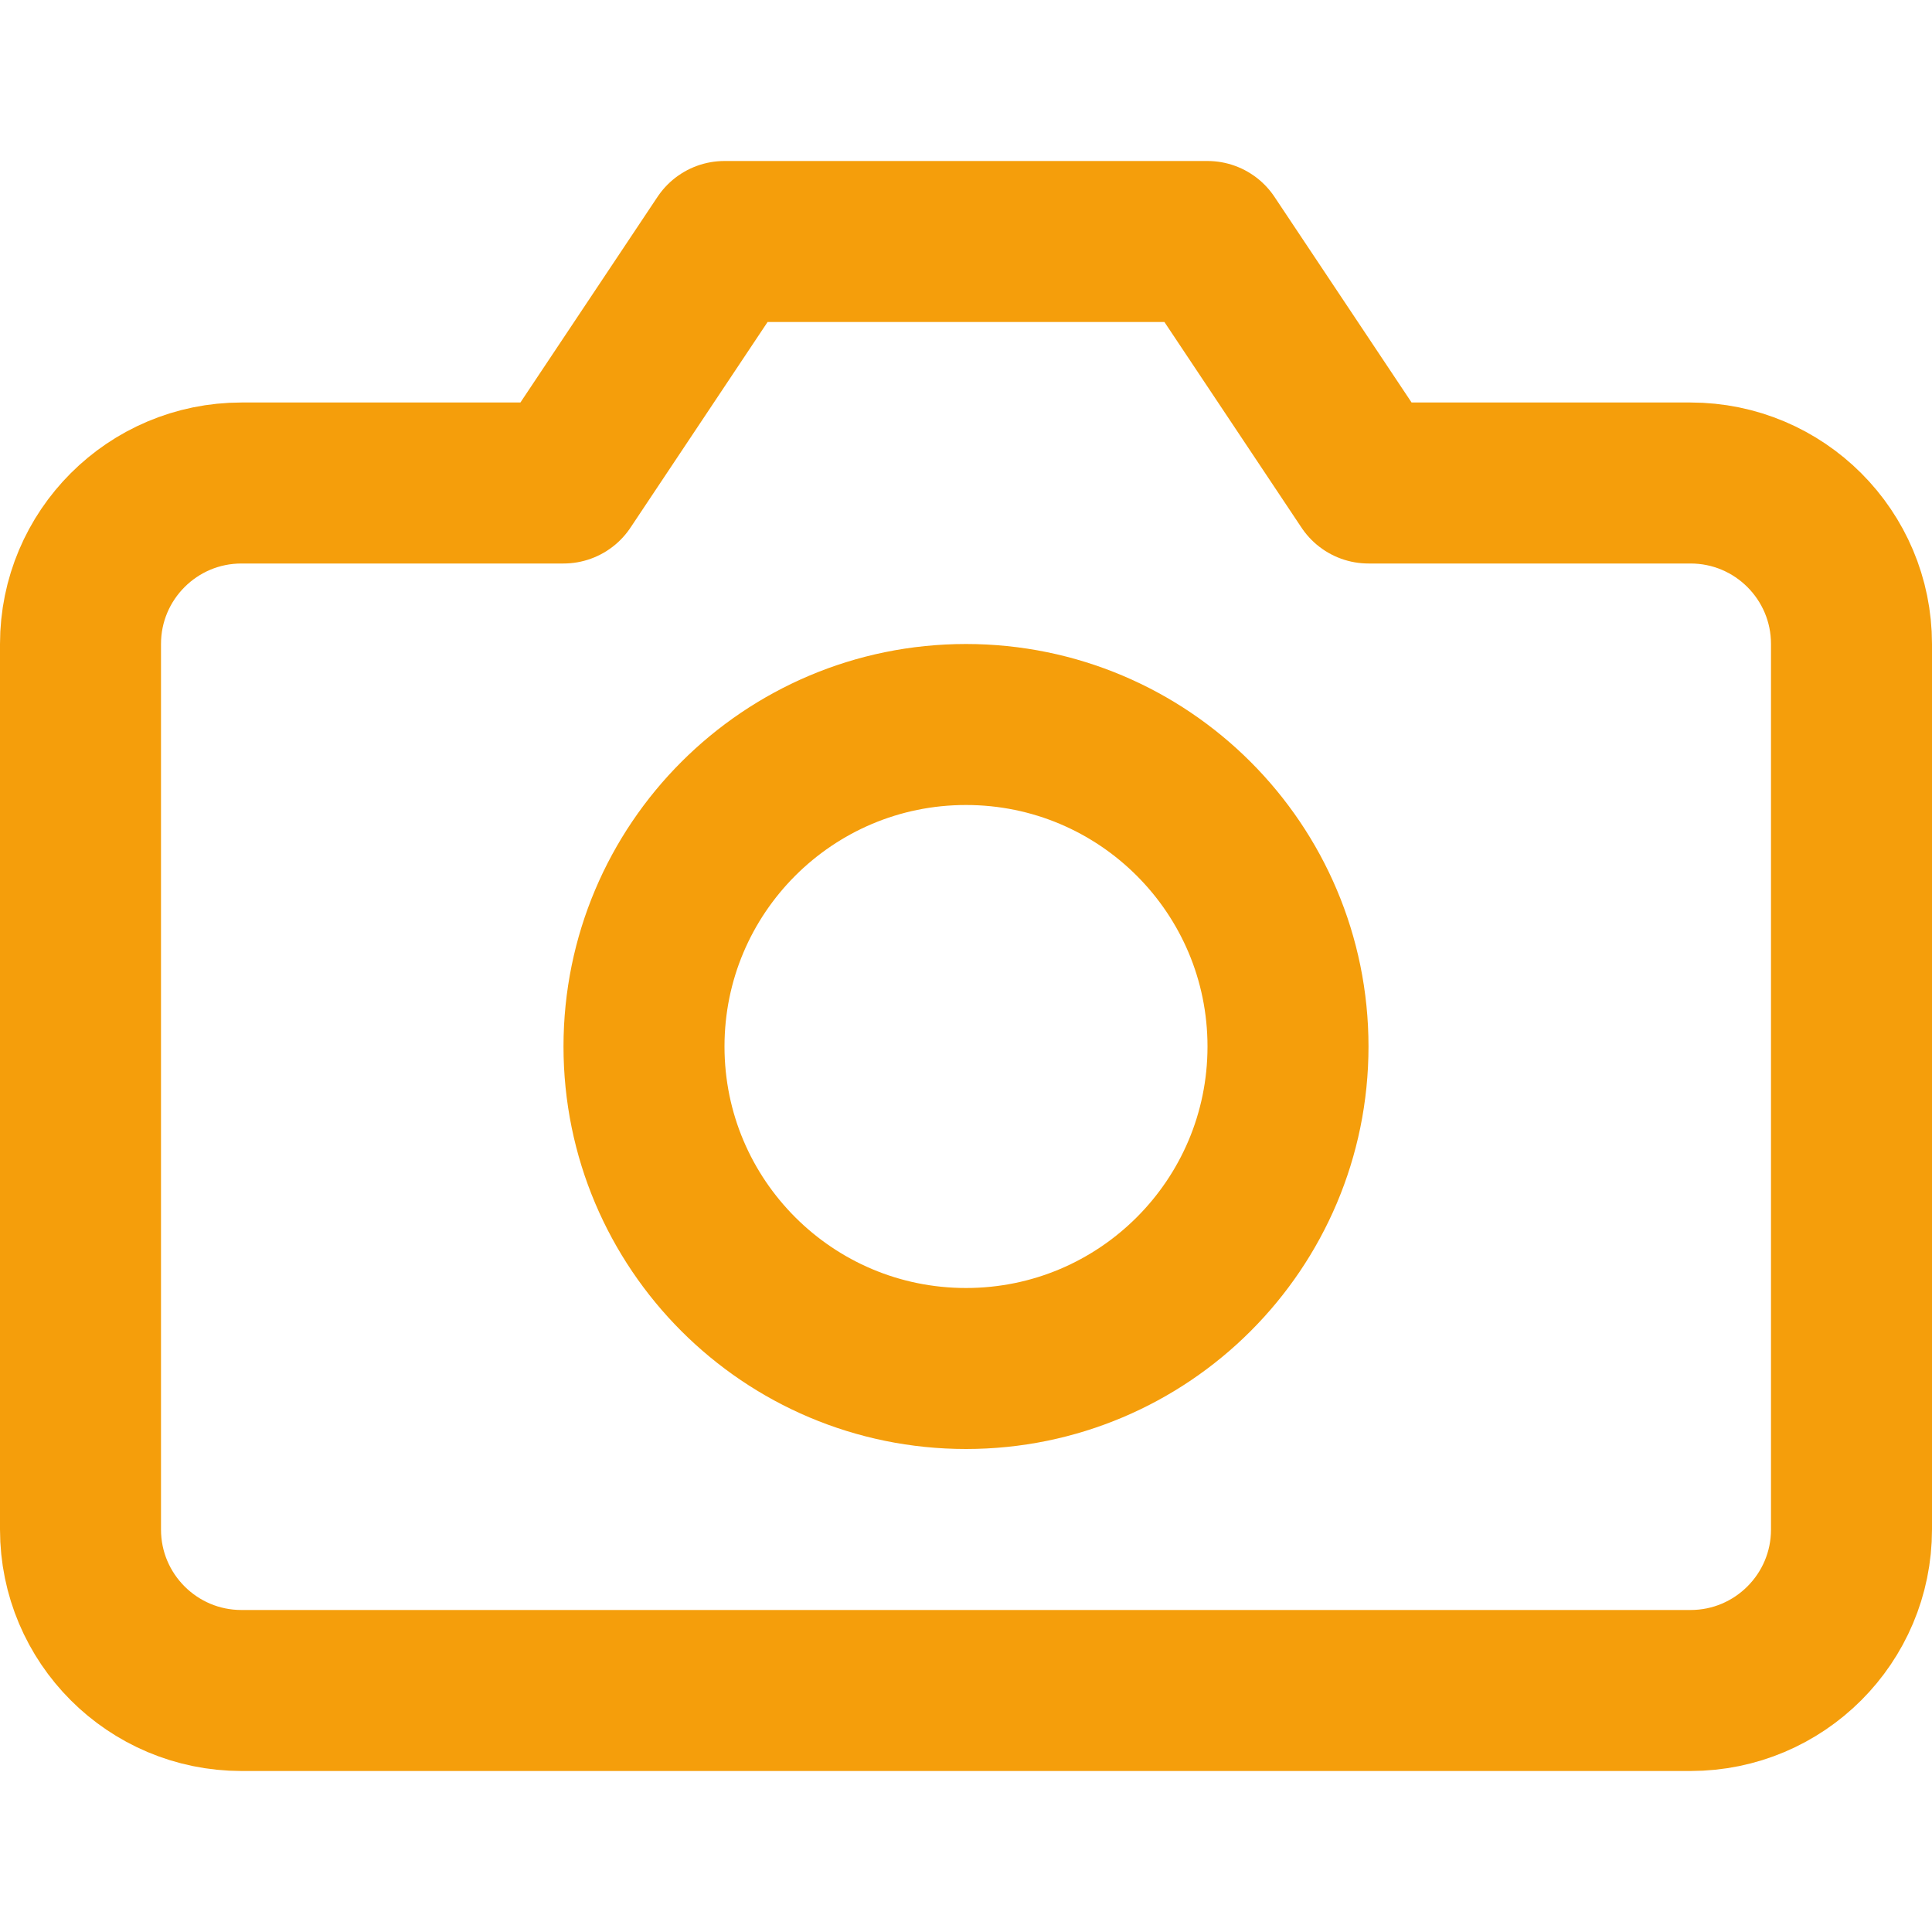
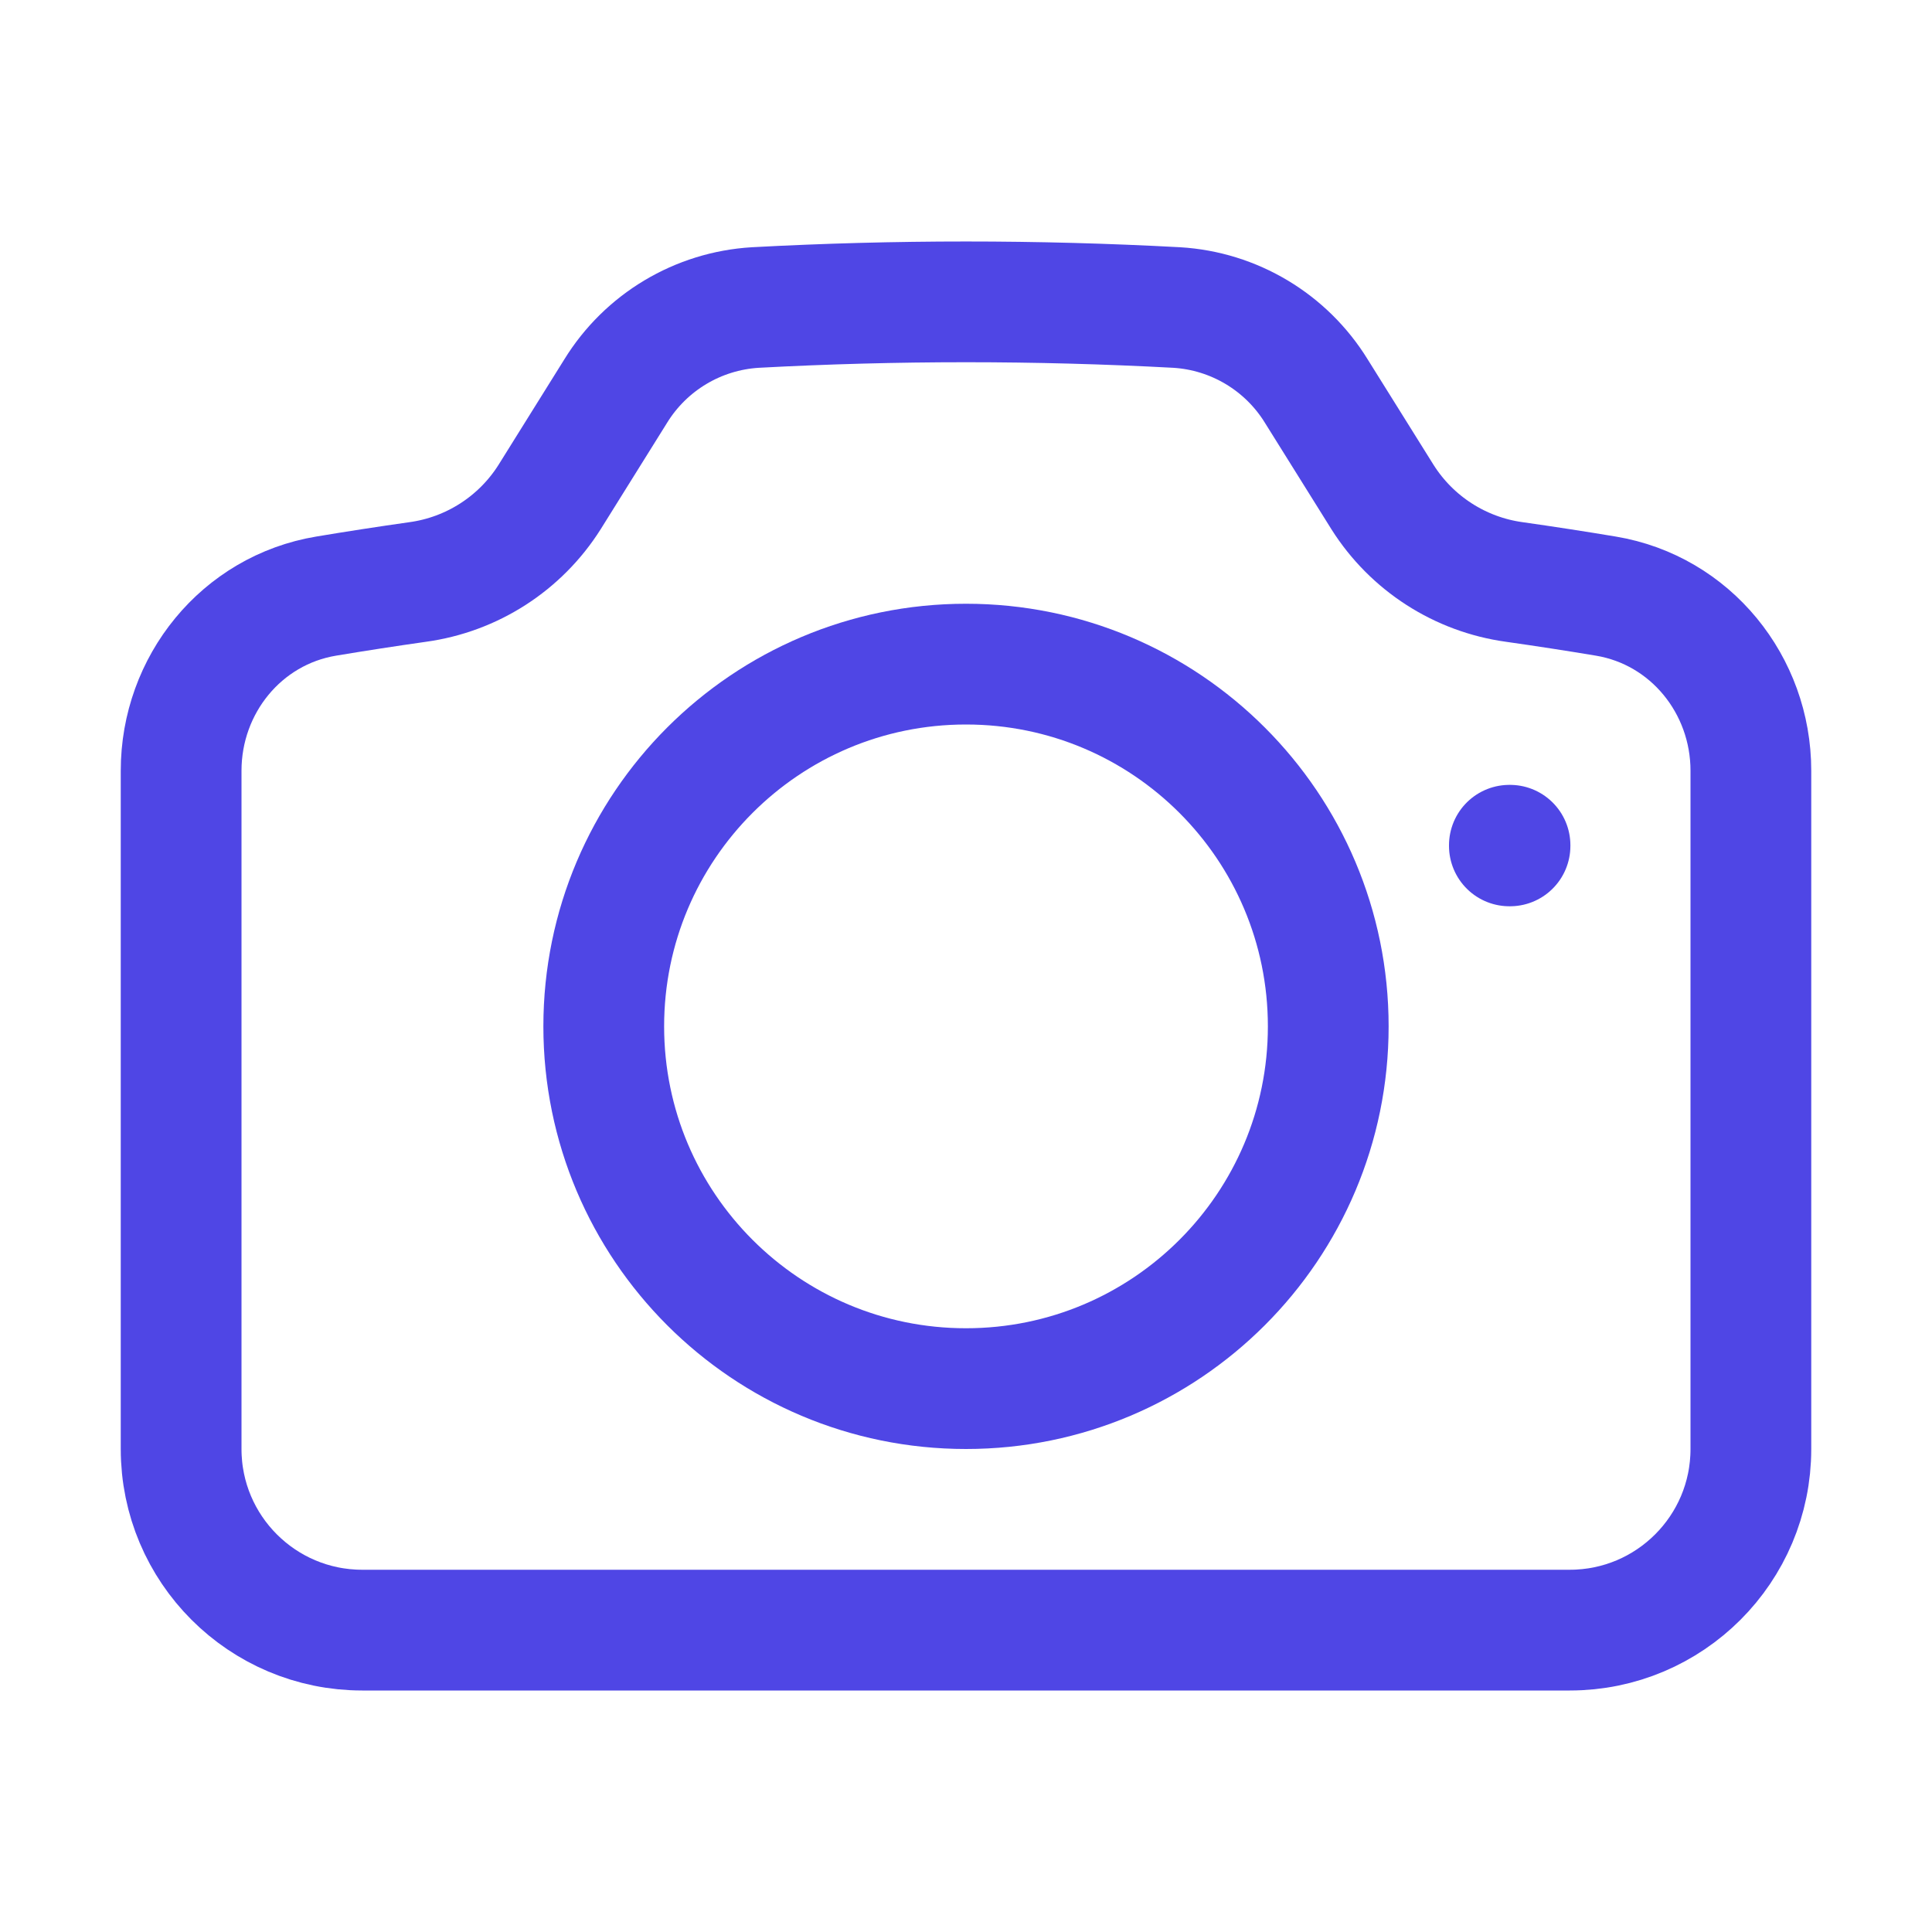
- <svg xmlns="http://www.w3.org/2000/svg" viewBox="0 0 24 24" fill="none" stroke="#f59e0b" stroke-width="2" stroke-linecap="round" stroke-linejoin="round">
-   <path d="M23 19a2 2 0 0 1-2 2H3a2 2 0 0 1-2-2V8a2 2 0 0 1 2-2h4l2-3h6l2 3h4a2 2 0 0 1 2 2z" />
-   <circle cx="12" cy="13" r="4" />
+ <svg xmlns="http://www.w3.org/2000/svg" fill="none" viewBox="0 0 24 24" stroke-width="1.5" stroke="#4f46e5" class="w-6 h-6">
+   <path stroke-linecap="round" stroke-linejoin="round" d="M6.827 6.175A2.31 2.31 0 015.186 7.23c-.38.054-.757.112-1.134.175C2.999 7.58 2.25 8.507 2.25 9.574V18a2.25 2.25 0 002.25 2.25h15A2.25 2.25 0 0021.75 18V9.574c0-1.067-.75-1.994-1.802-2.169a47.865 47.865 0 00-1.134-.175 2.31 2.31 0 01-1.64-1.055l-.822-1.316a2.192 2.192 0 00-1.736-1.039 48.774 48.774 0 00-5.232 0 2.192 2.192 0 00-1.736 1.039l-.821 1.316z" />
+   <path stroke-linecap="round" stroke-linejoin="round" d="M16.5 12.75a4.5 4.5 0 11-9 0 4.5 4.5 0 019 0zM18.75 10.5h.008v.008h-.008V10.5z" />
</svg>
